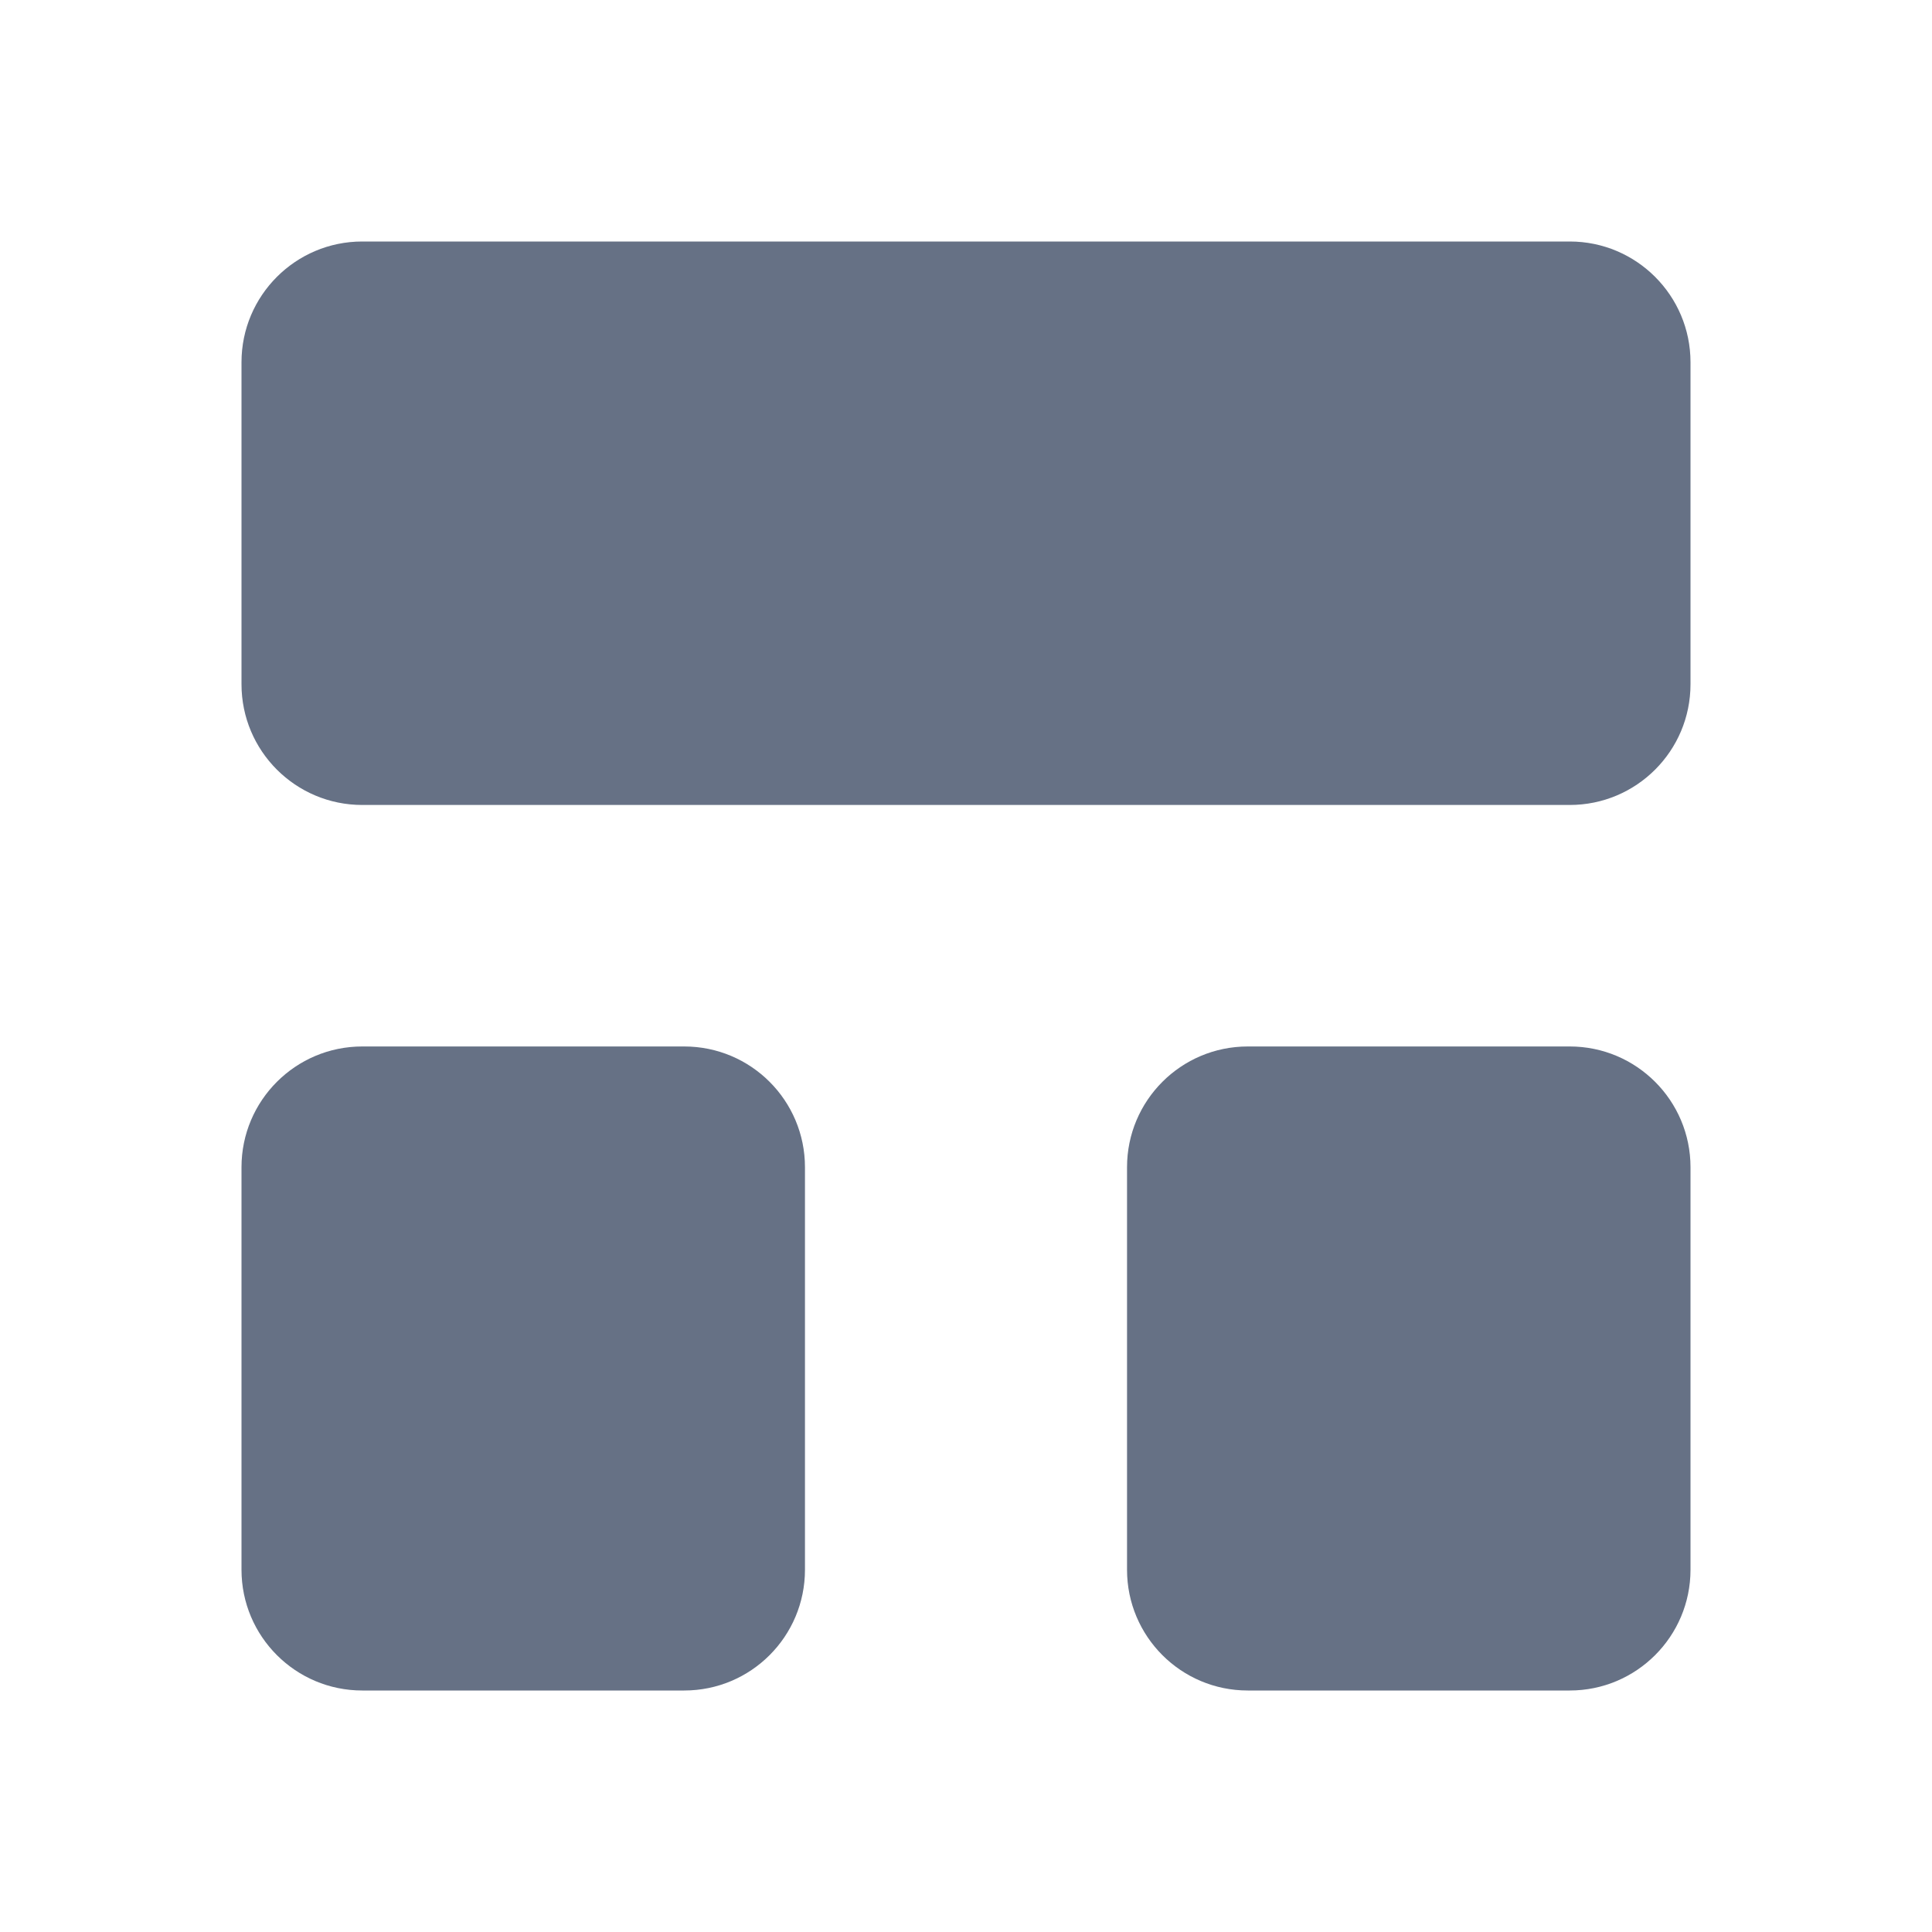
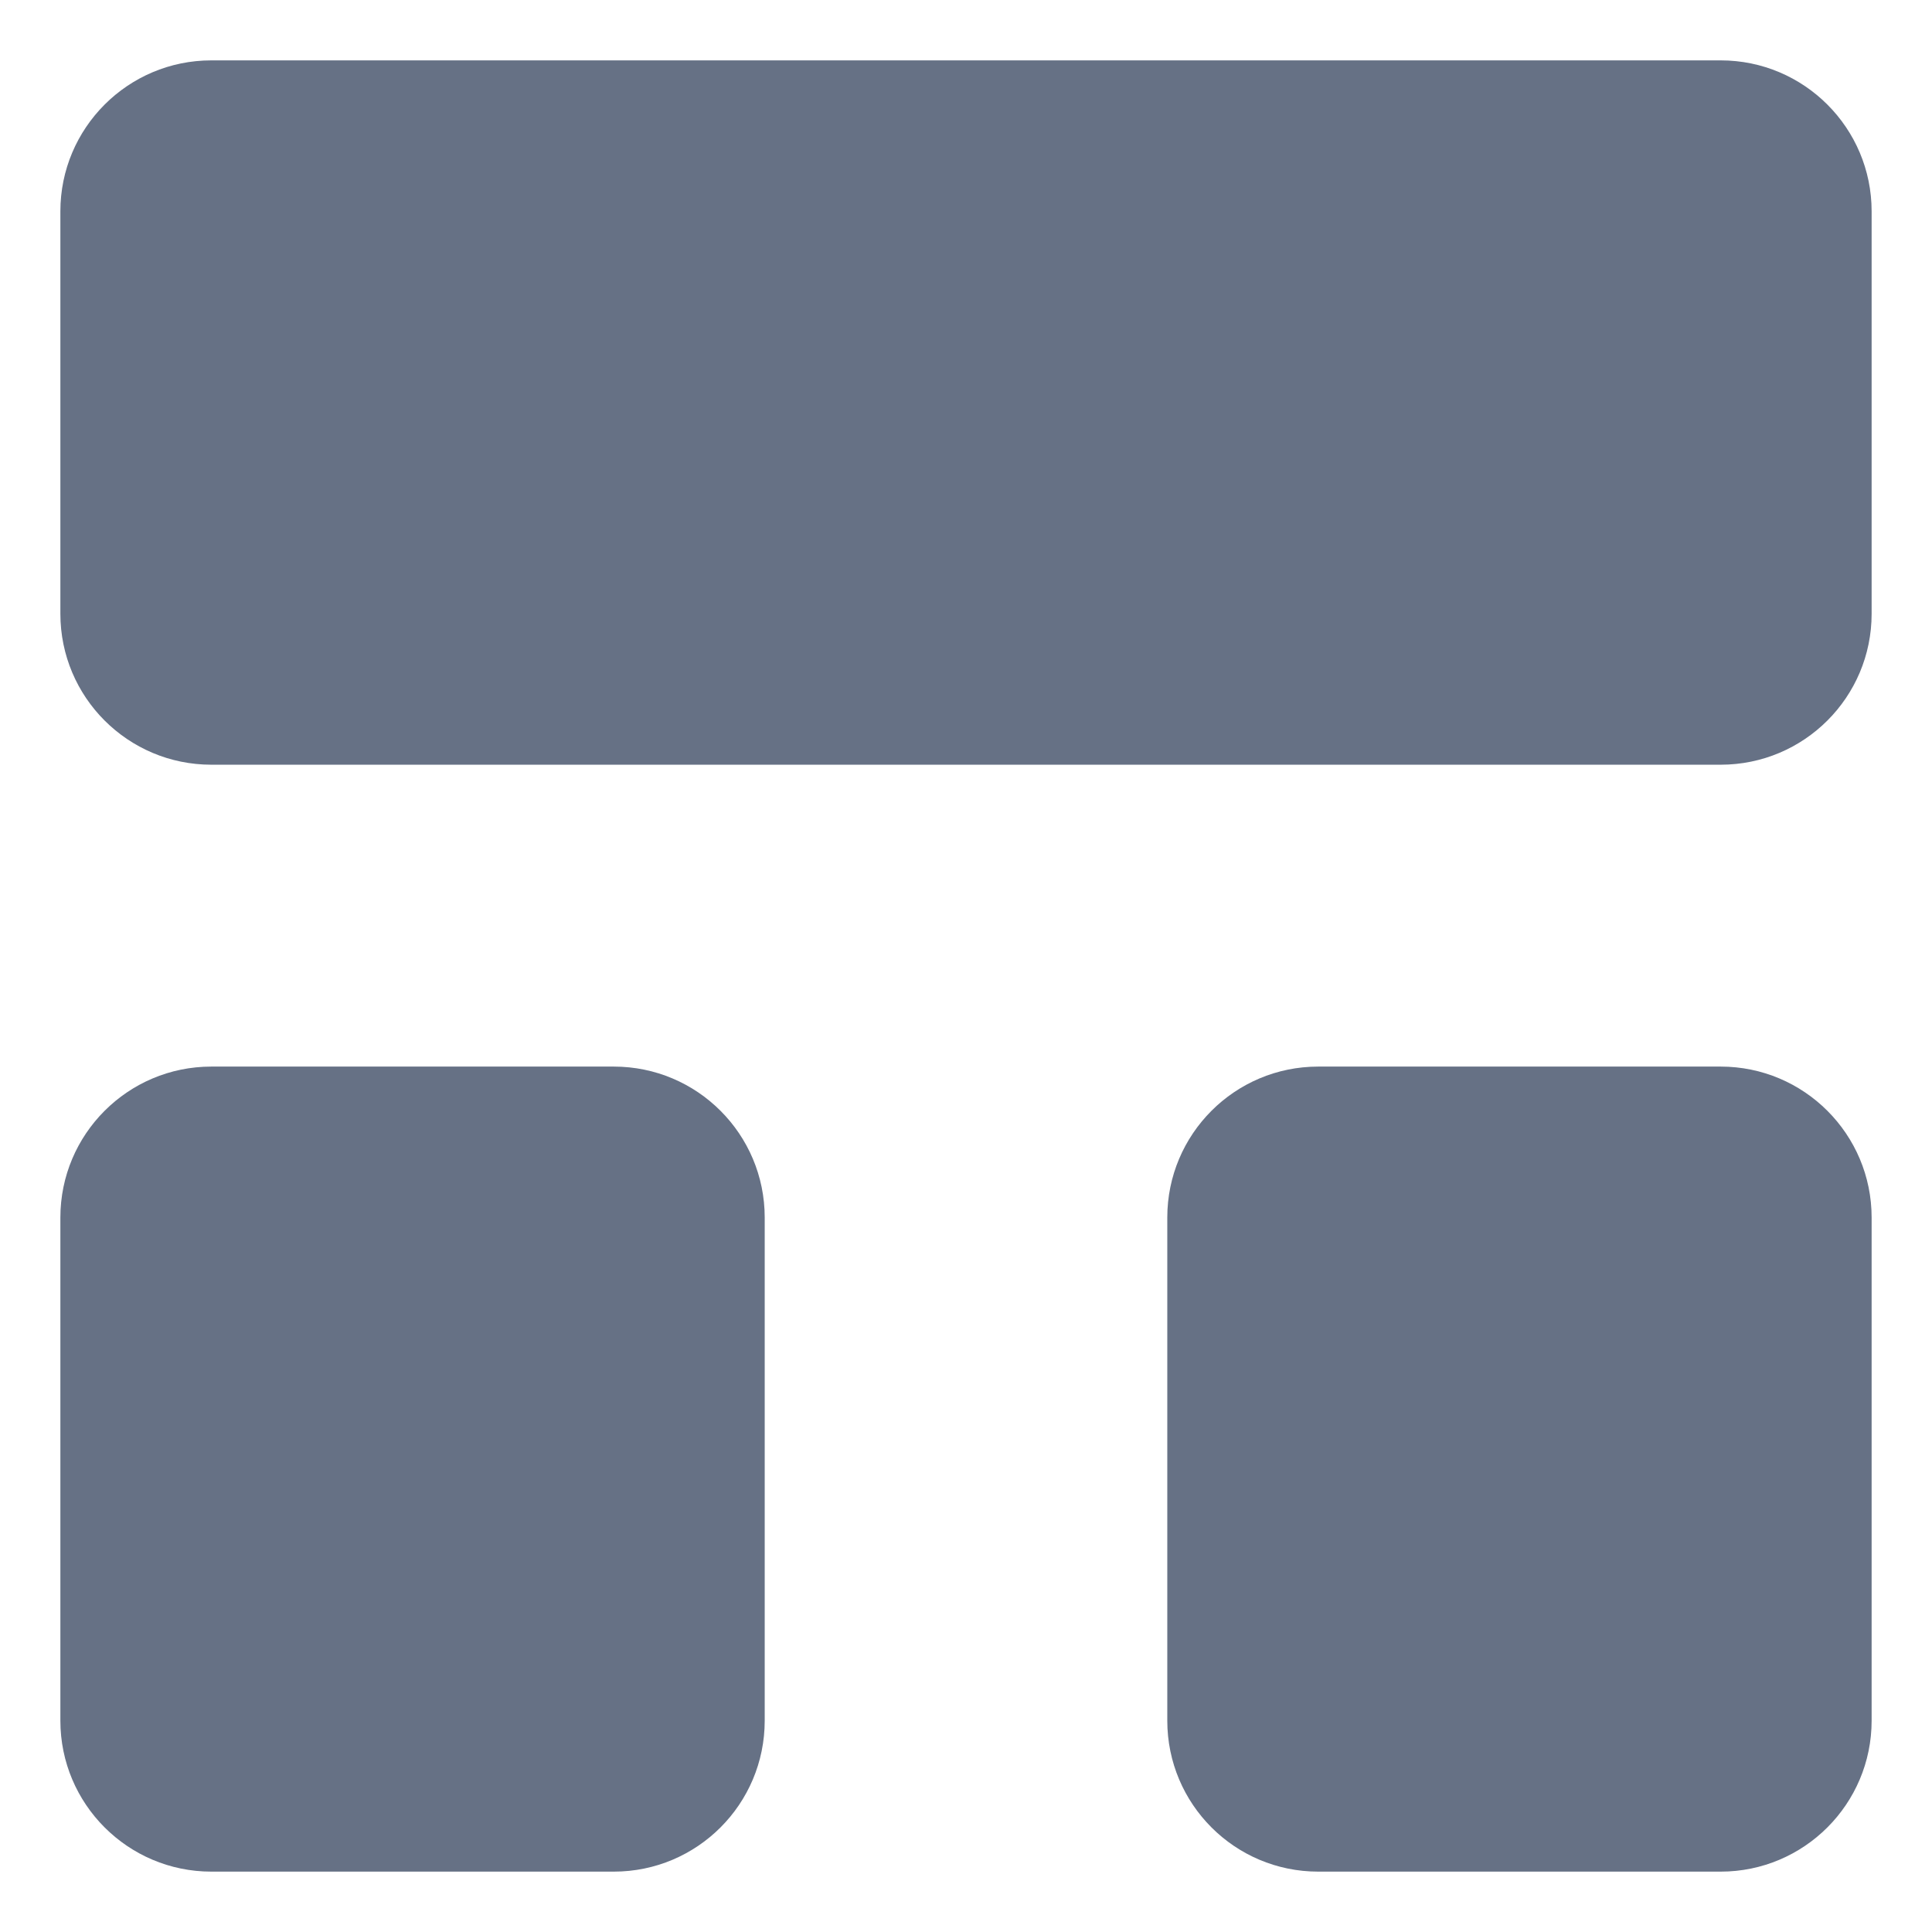
- <svg xmlns="http://www.w3.org/2000/svg" width="20" height="20" viewBox="0 0 20 20" fill="none">
-   <path d="M11.667 12.083V16.25C11.667 16.94 12.226 17.5 12.917 17.5H16.25C16.94 17.5 17.5 16.94 17.5 16.25V12.083C17.5 11.393 16.94 10.833 16.25 10.833H12.917C12.226 10.833 11.667 11.393 11.667 12.083Z" fill="#667185" />
-   <path d="M2.5 12.083L2.5 16.25C2.5 16.94 3.06 17.5 3.75 17.5H7.083C7.774 17.5 8.333 16.94 8.333 16.25V12.083C8.333 11.393 7.774 10.833 7.083 10.833H3.75C3.06 10.833 2.5 11.393 2.5 12.083Z" fill="#667185" />
-   <path d="M2.5 3.75L2.5 7.083C2.5 7.774 3.06 8.333 3.75 8.333L16.25 8.333C16.94 8.333 17.5 7.774 17.5 7.083V3.75C17.5 3.06 16.94 2.5 16.25 2.5L3.75 2.5C3.06 2.5 2.5 3.06 2.5 3.75Z" fill="#667185" />
+ <svg xmlns="http://www.w3.org/2000/svg" width="16" height="16" viewBox="0 0 16 16" fill="none">
+   <path d="M9.667 10.083V14.25C9.667 14.94 10.226 15.5 10.917 15.5H14.25C14.94 15.5 15.5 14.94 15.5 14.25V10.083C15.5 9.393 14.94 8.833 14.25 8.833H10.917C10.226 8.833 9.667 9.393 9.667 10.083Z" fill="#667185" />
+   <path d="M0.5 10.083L0.5 14.25C0.5 14.94 1.06 15.5 1.75 15.5H5.083C5.774 15.5 6.333 14.94 6.333 14.25V10.083C6.333 9.393 5.774 8.833 5.083 8.833H1.75C1.06 8.833 0.5 9.393 0.5 10.083Z" fill="#667185" />
+   <path d="M0.5 1.75L0.5 5.083C0.5 5.774 1.06 6.333 1.75 6.333L14.25 6.333C14.94 6.333 15.5 5.774 15.5 5.083V1.75C15.5 1.06 14.94 0.5 14.25 0.5L1.75 0.5C1.06 0.5 0.5 1.06 0.5 1.75Z" fill="#667185" />
</svg>
